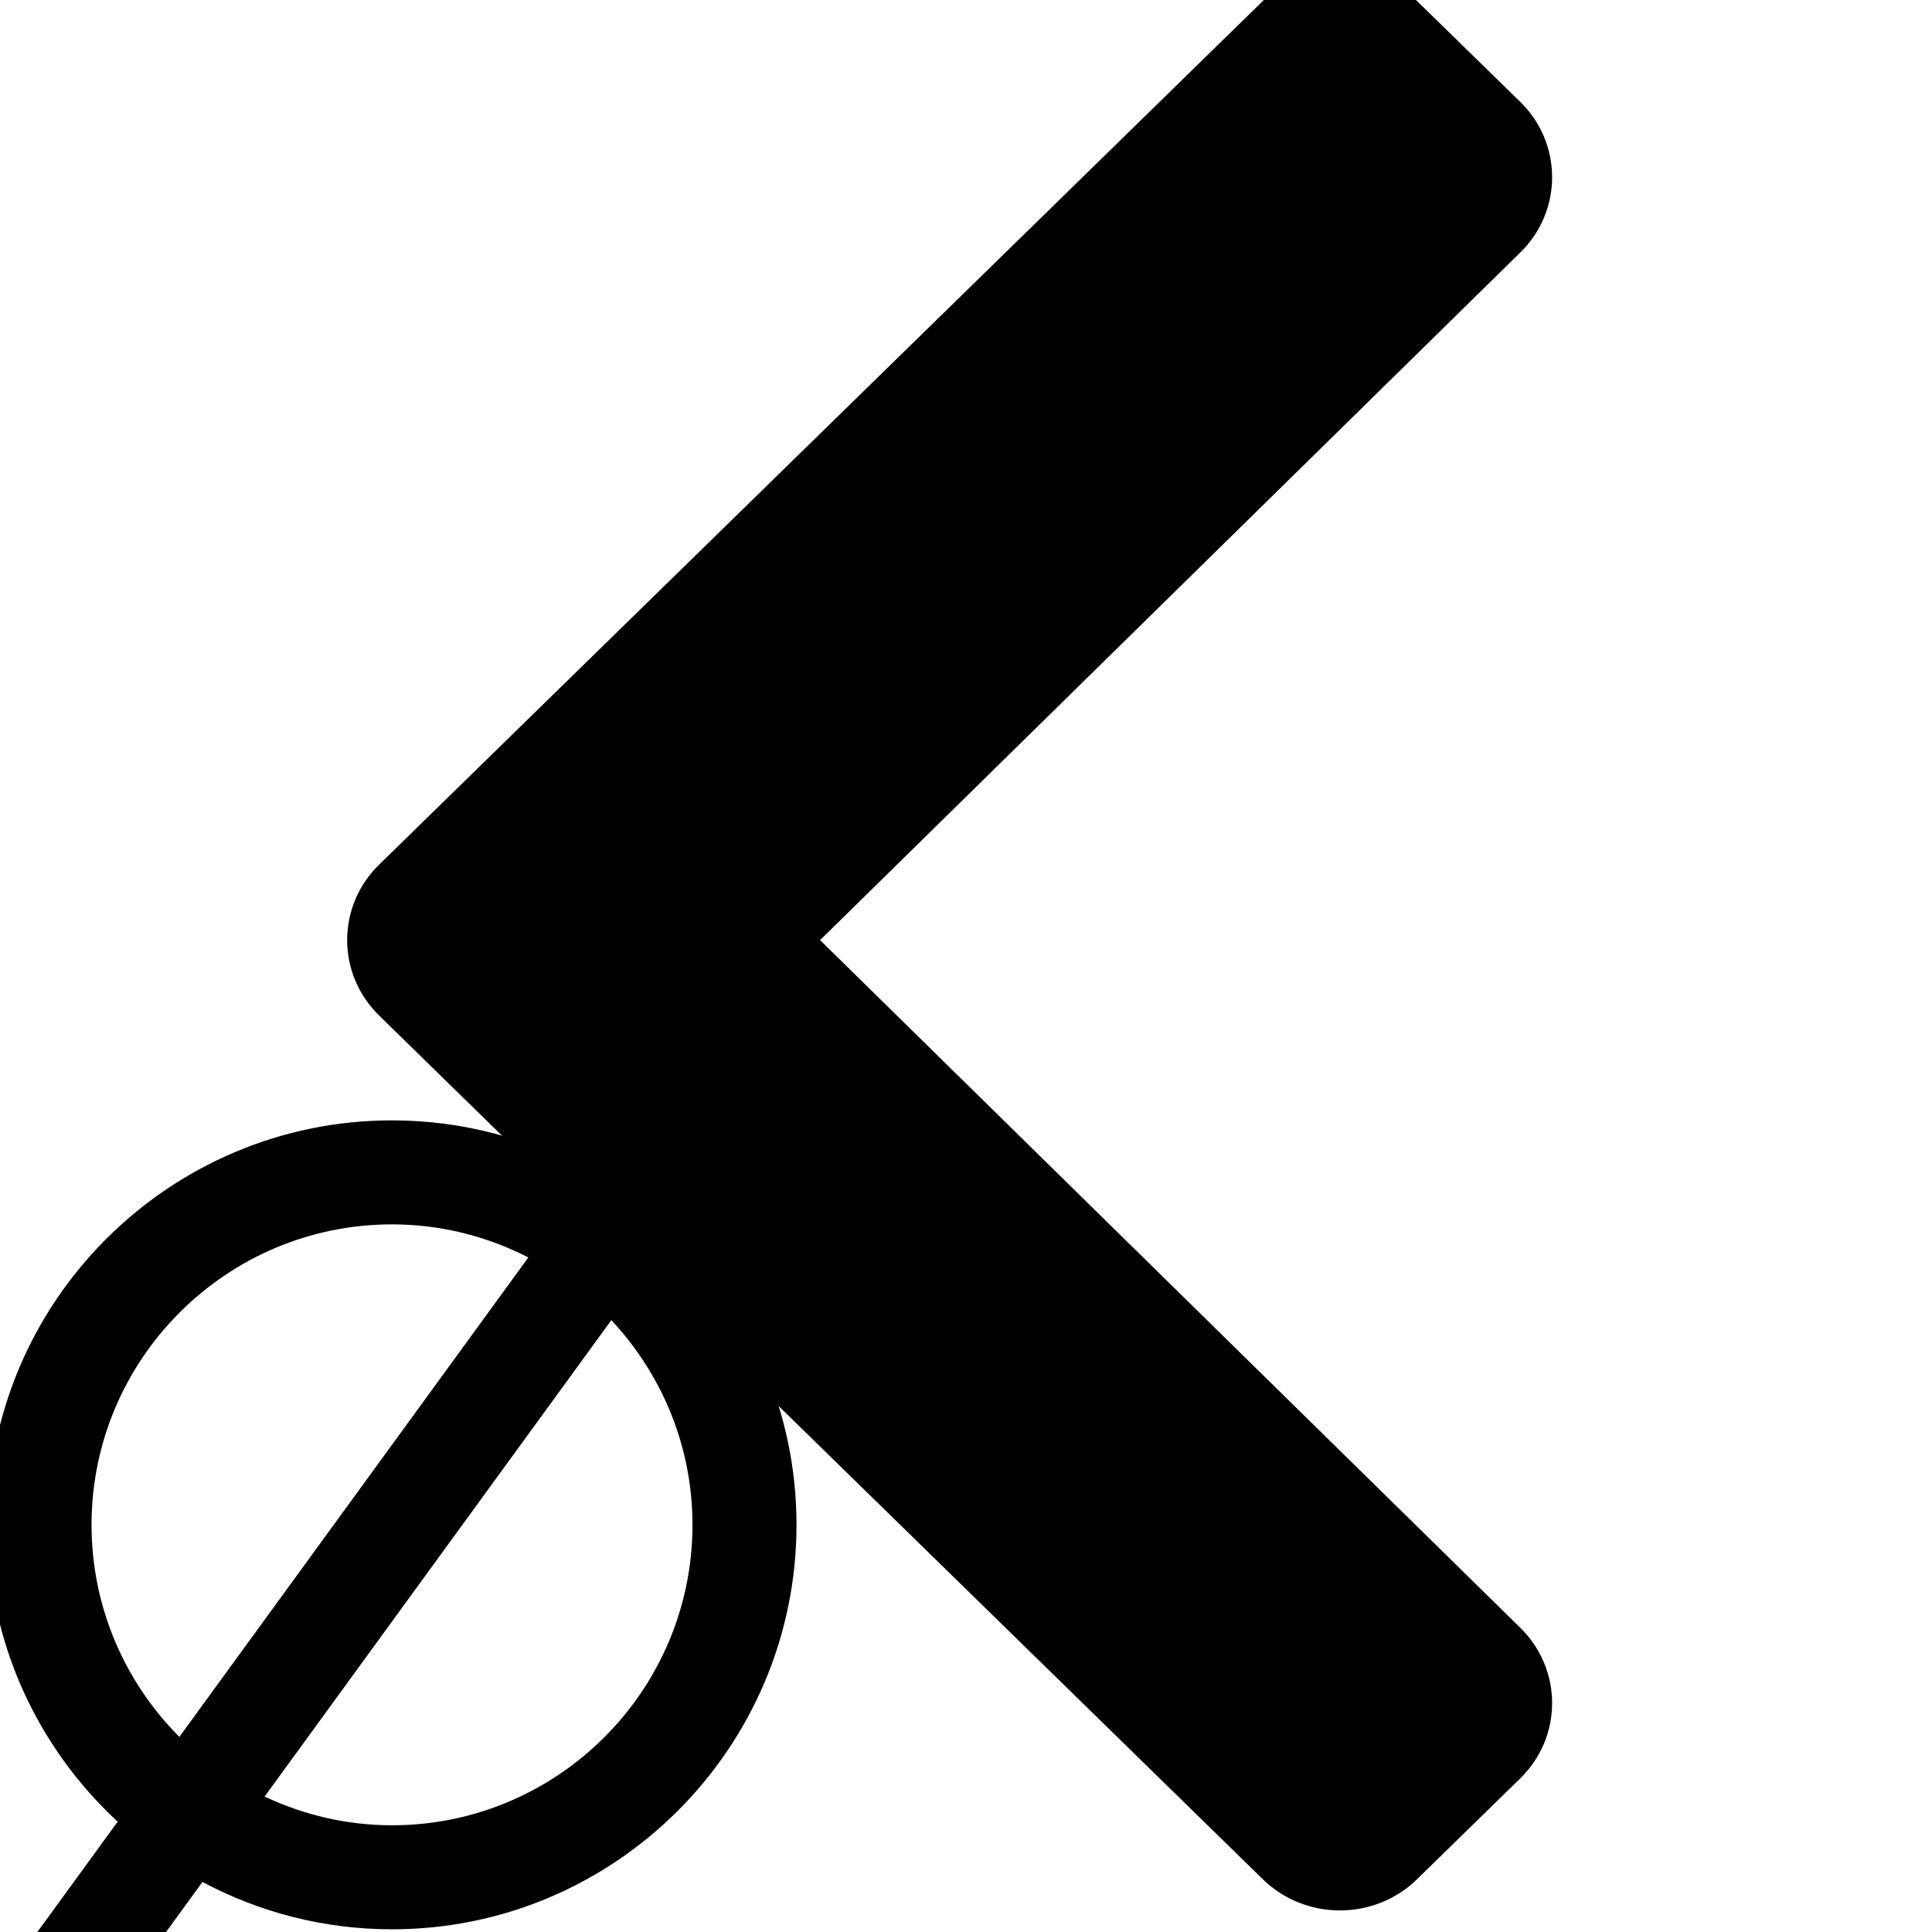
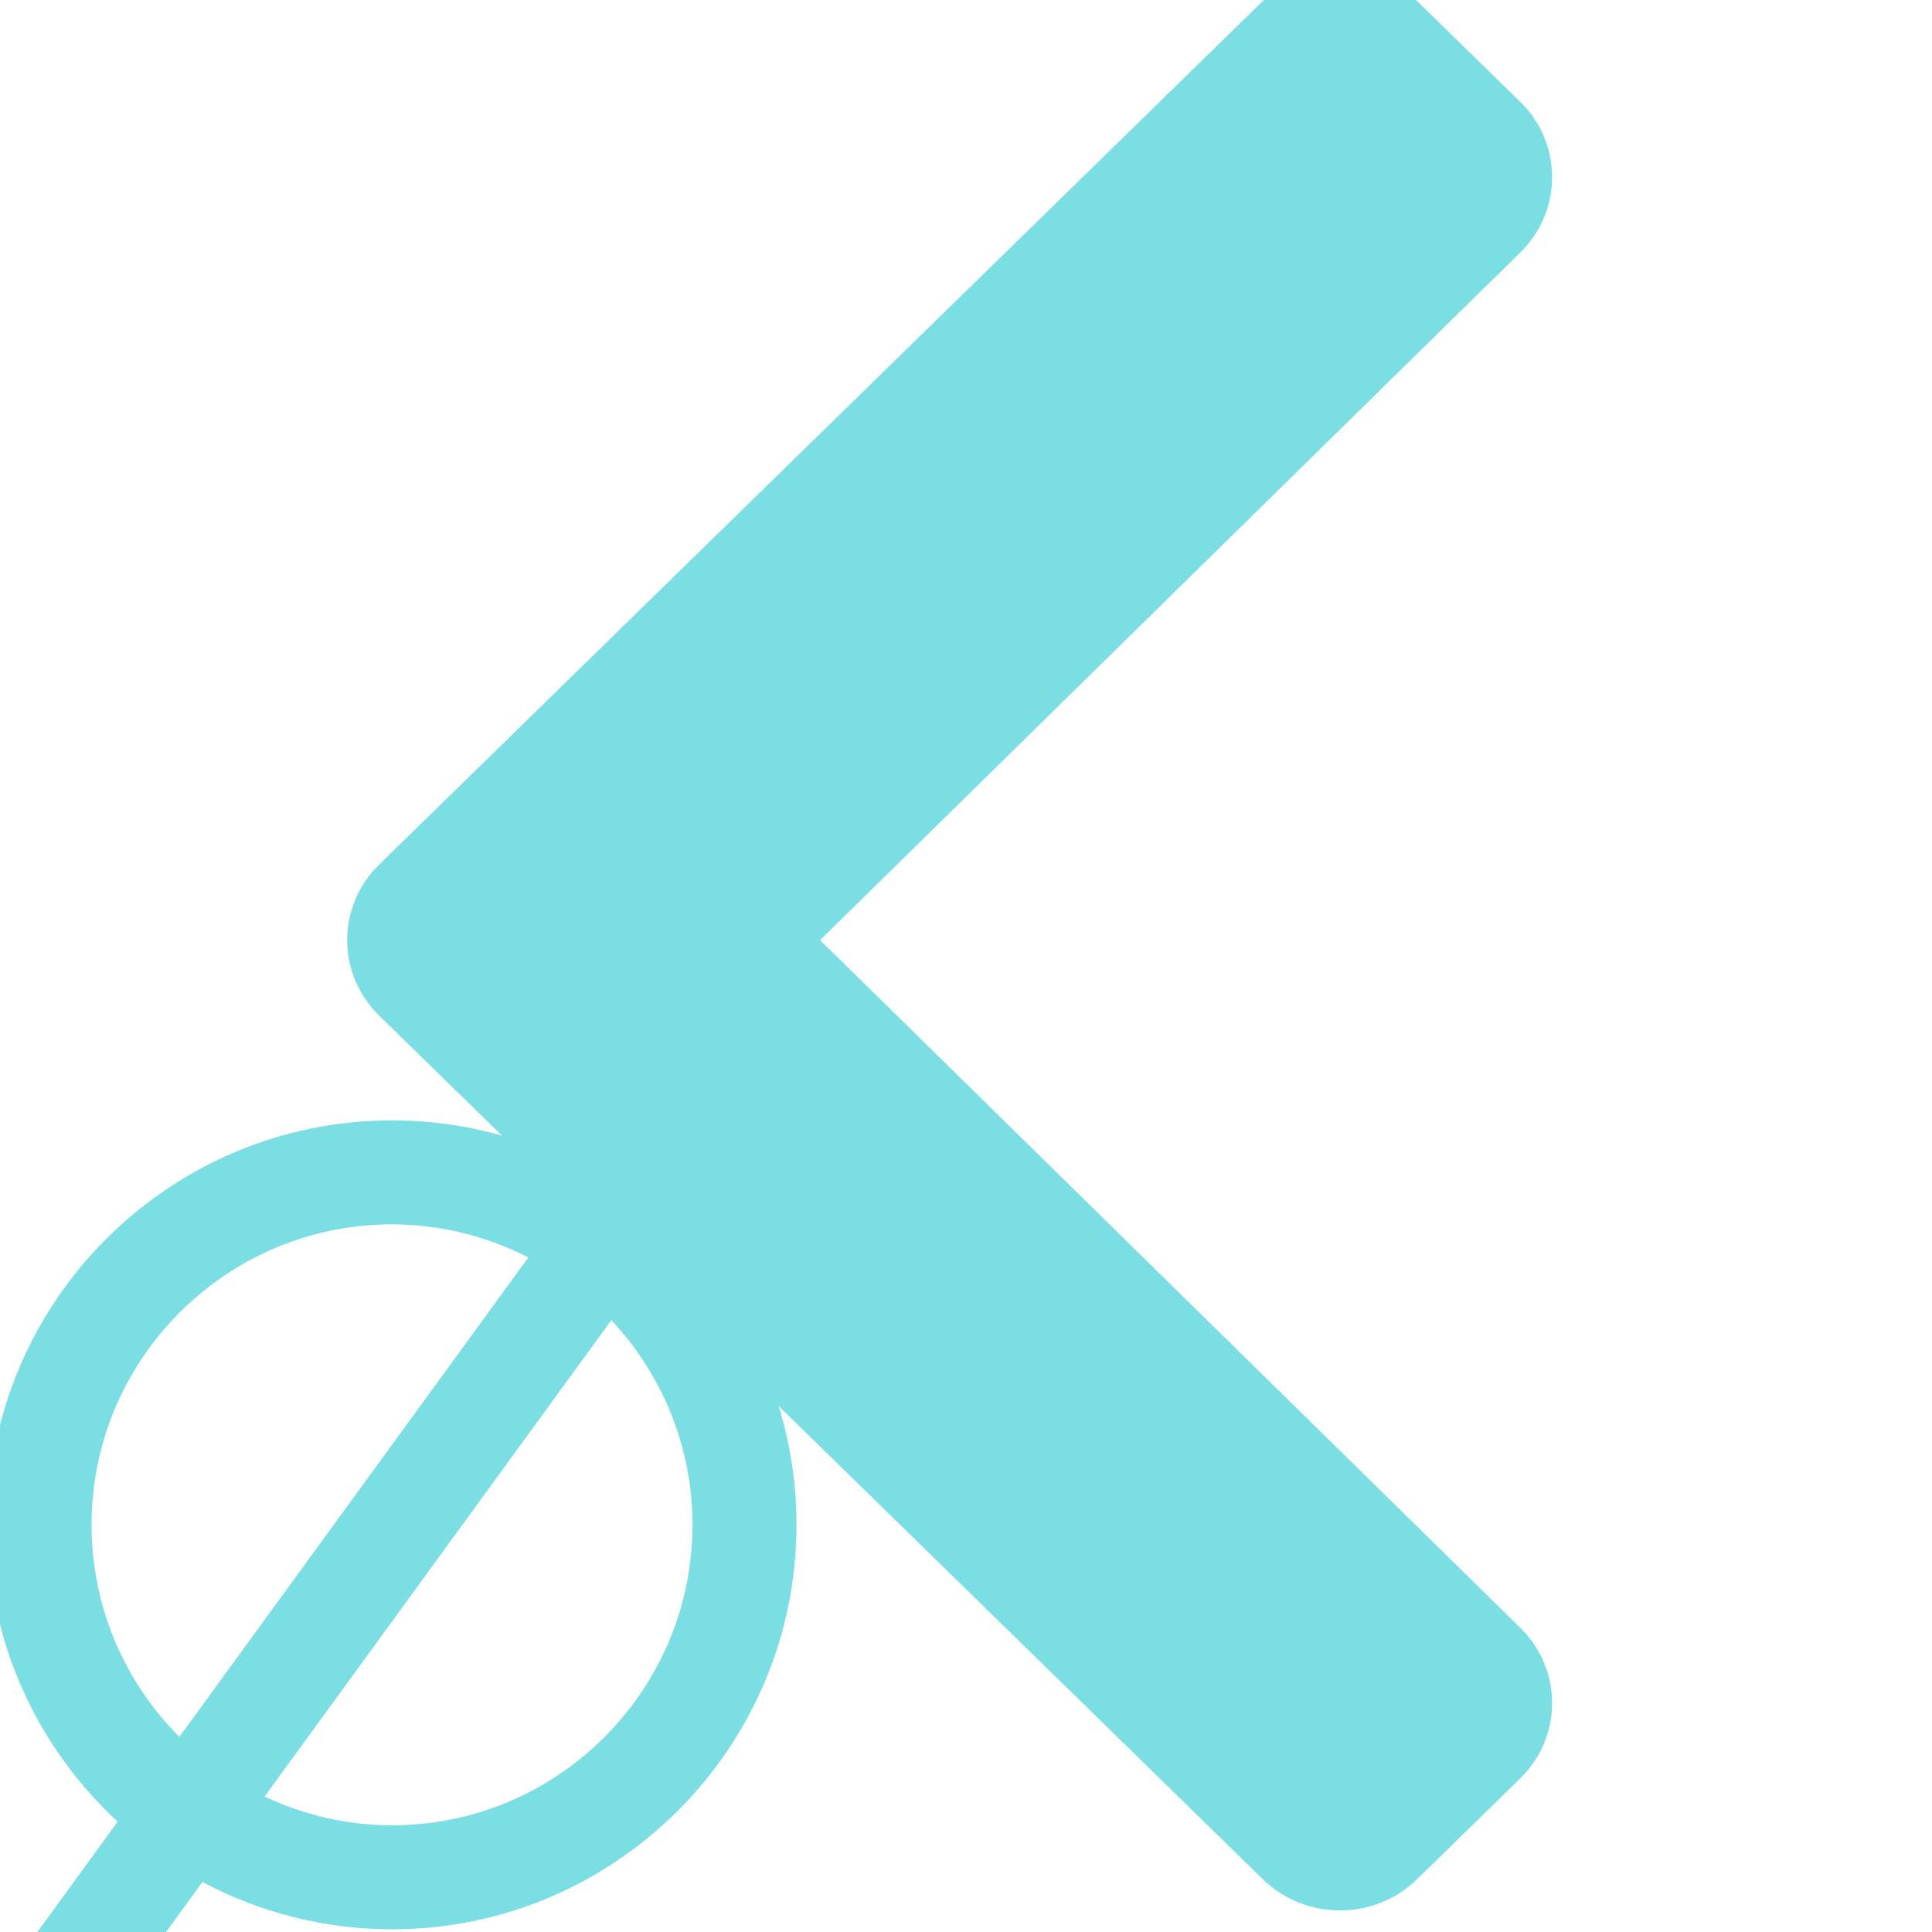
- <svg xmlns="http://www.w3.org/2000/svg" aria-hidden="true" fill="currentColor" height="1em" width="1em" viewBox="64 64 896 896">
+ <svg xmlns="http://www.w3.org/2000/svg" aria-hidden="true" fill="rgb(123 222 227)" height="1em" width="1em" viewBox="64 64 896 896">
  <path d="M239.825 534.975l409.8 400.525c19.75 19.325 51.825 19.325 71.575 0l47.8-46.7c19.75-19.3 19.75-50.55.075-69.875L444.325 500l324.75-318.925A48.675 48.675 0 00769 111.2l-47.8-46.7a51.45 51.45 0 00-71.575 0L239.825 465a48.675 48.675 0 000 69.95z" />
  <path d="M118.573 908.837l-39.65 54.473c-7.837 10.774-5.464 25.855 5.307 33.693a24.054 24.054 0 0014.174 4.62c7.461 0 14.807-3.442 19.526-9.92l39.963-54.905c26.238 13.988 56.162 21.948 87.925 21.948 103.429 0 187.572-84.147 187.572-187.579 0-52.73-21.899-100.409-57.034-134.52l49.744-68.34c7.838-10.775 5.462-25.853-5.303-33.694-10.8-7.844-25.872-5.448-33.69 5.307l-49.374 67.835c-27.195-15.362-58.539-24.166-91.925-24.166-103.432 0-187.579 84.146-187.579 187.575 0 54.374 23.265 103.386 60.344 137.673zm266.578-137.673c0 76.837-62.502 139.346-139.346 139.346-21.143 0-41.122-4.874-59.087-13.329l160.806-220.938c23.268 24.908 37.627 58.238 37.627 94.921zm-139.343-139.34c22.773 0 44.23 5.604 63.225 15.333L147.19 869.514c-25.156-25.222-40.735-59.997-40.735-98.343.01-76.838 62.515-139.346 139.352-139.346z" />
</svg>
